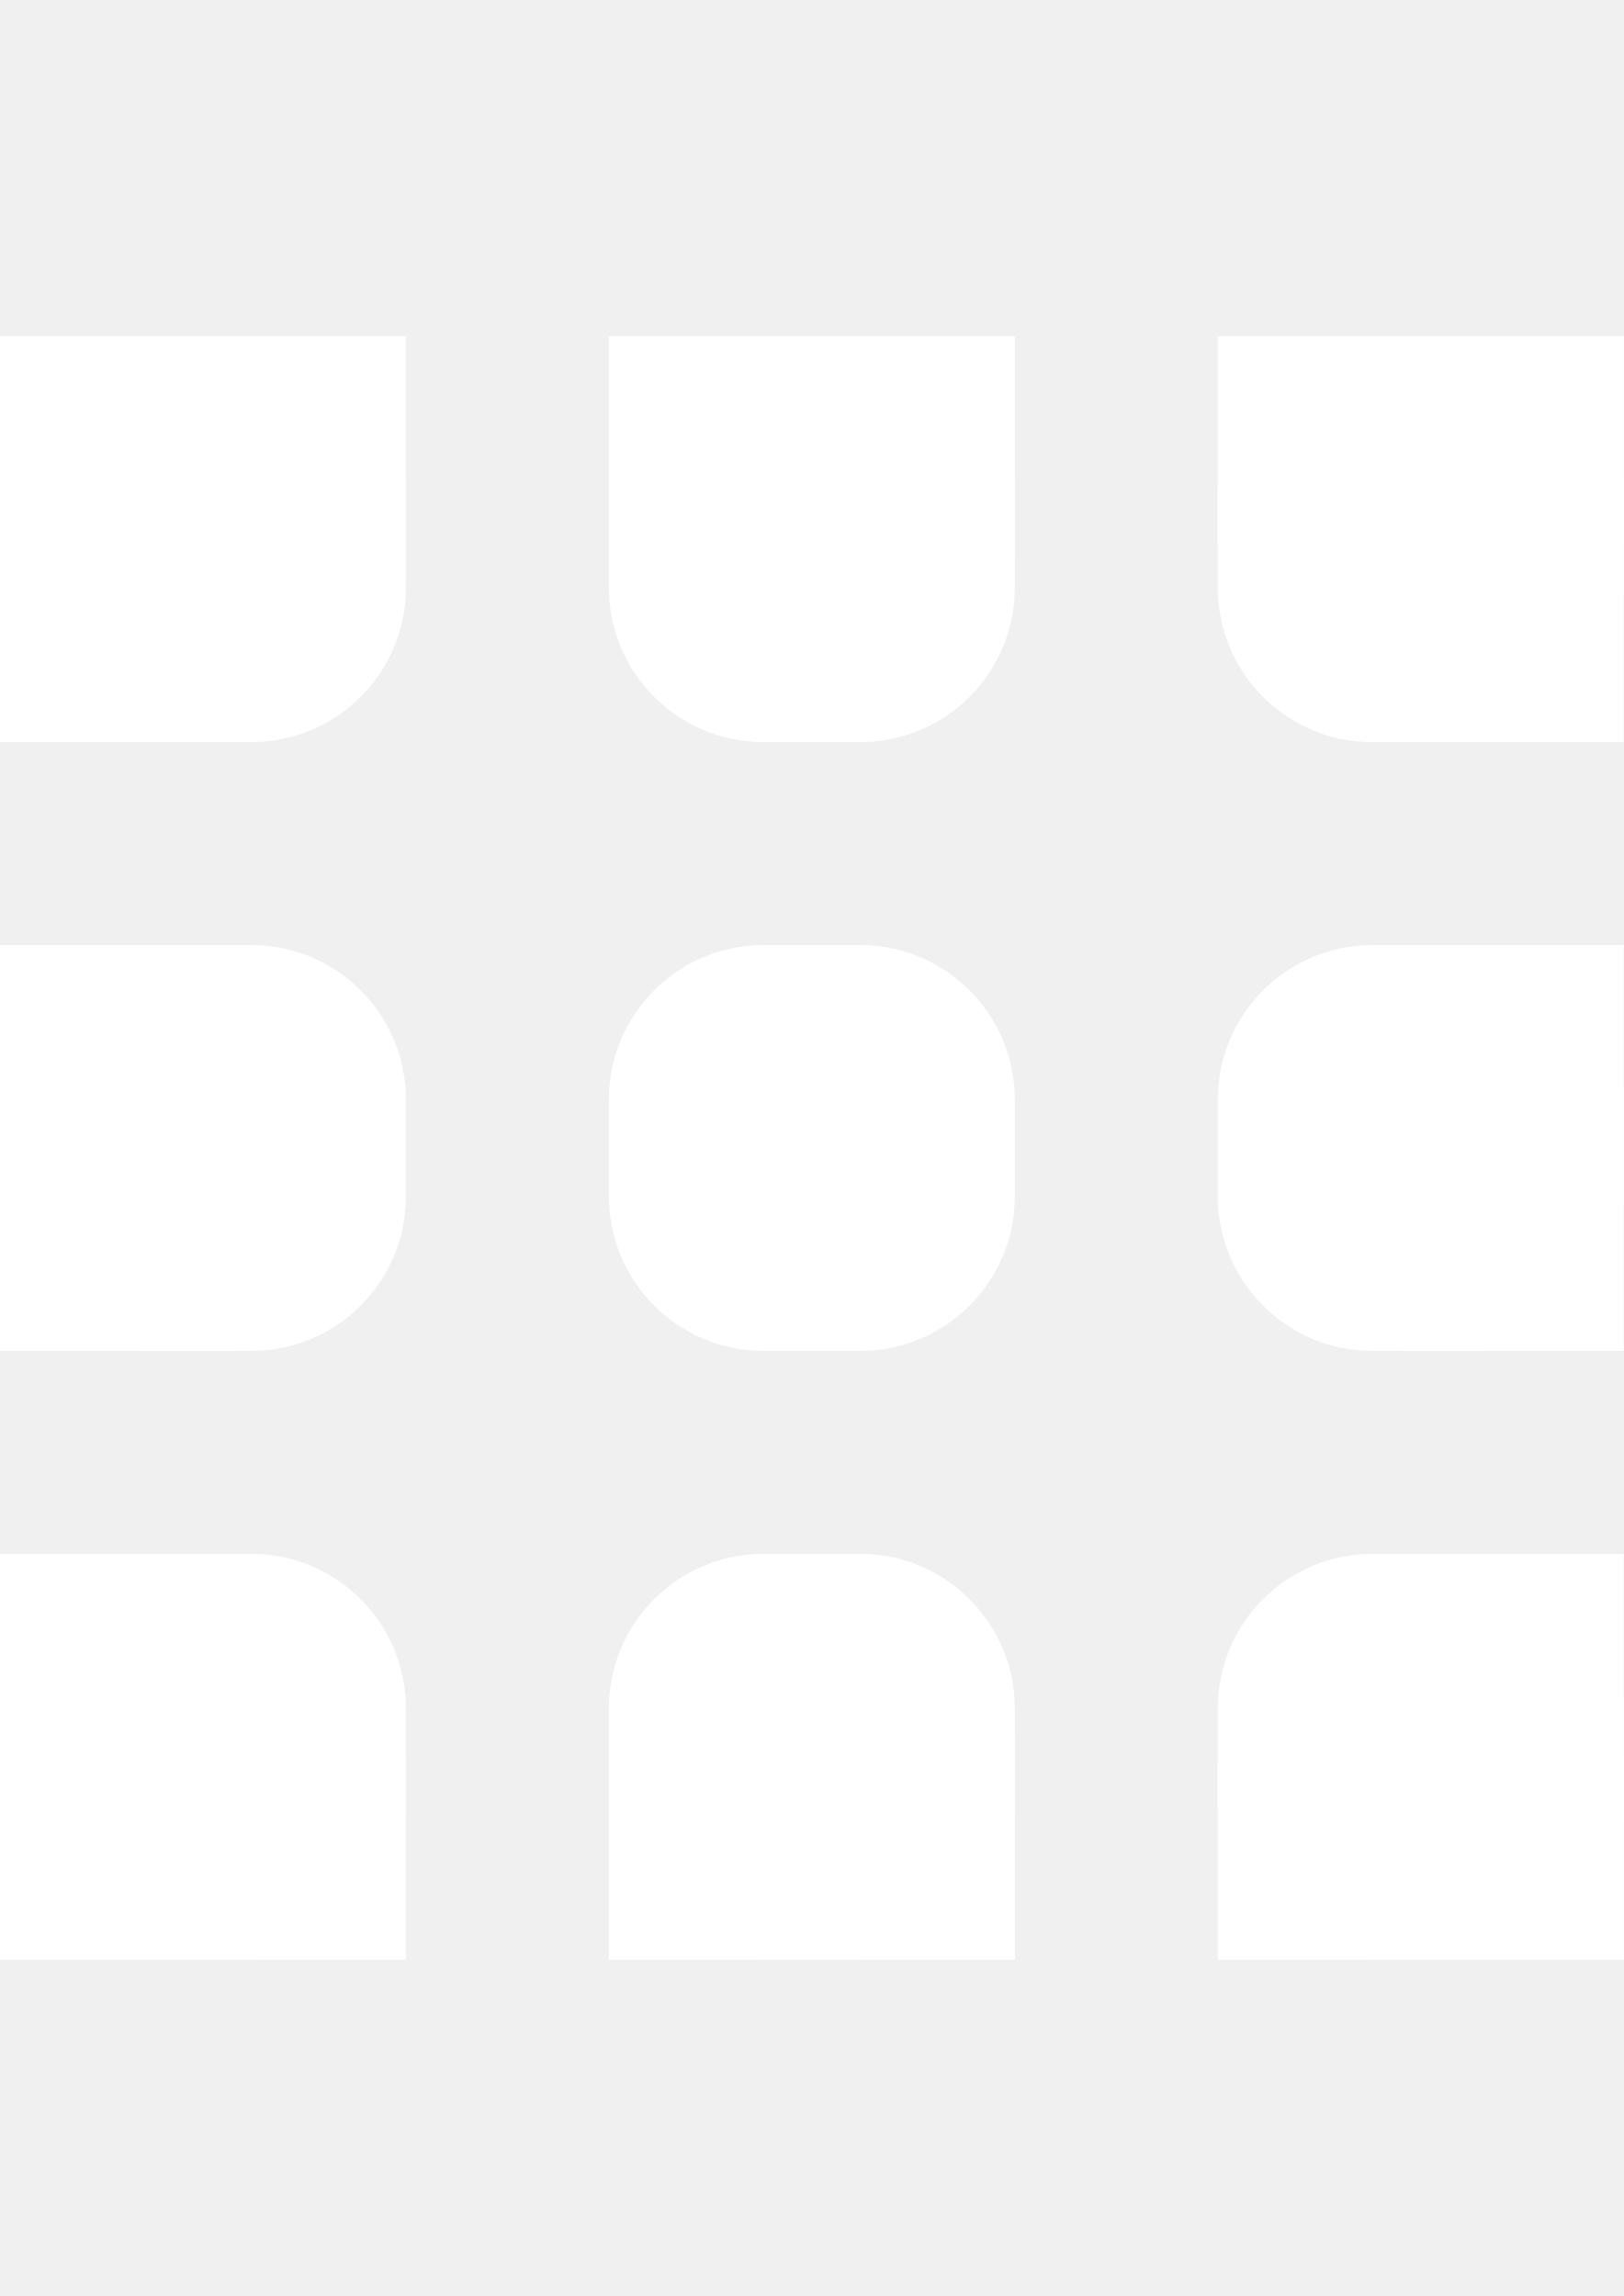
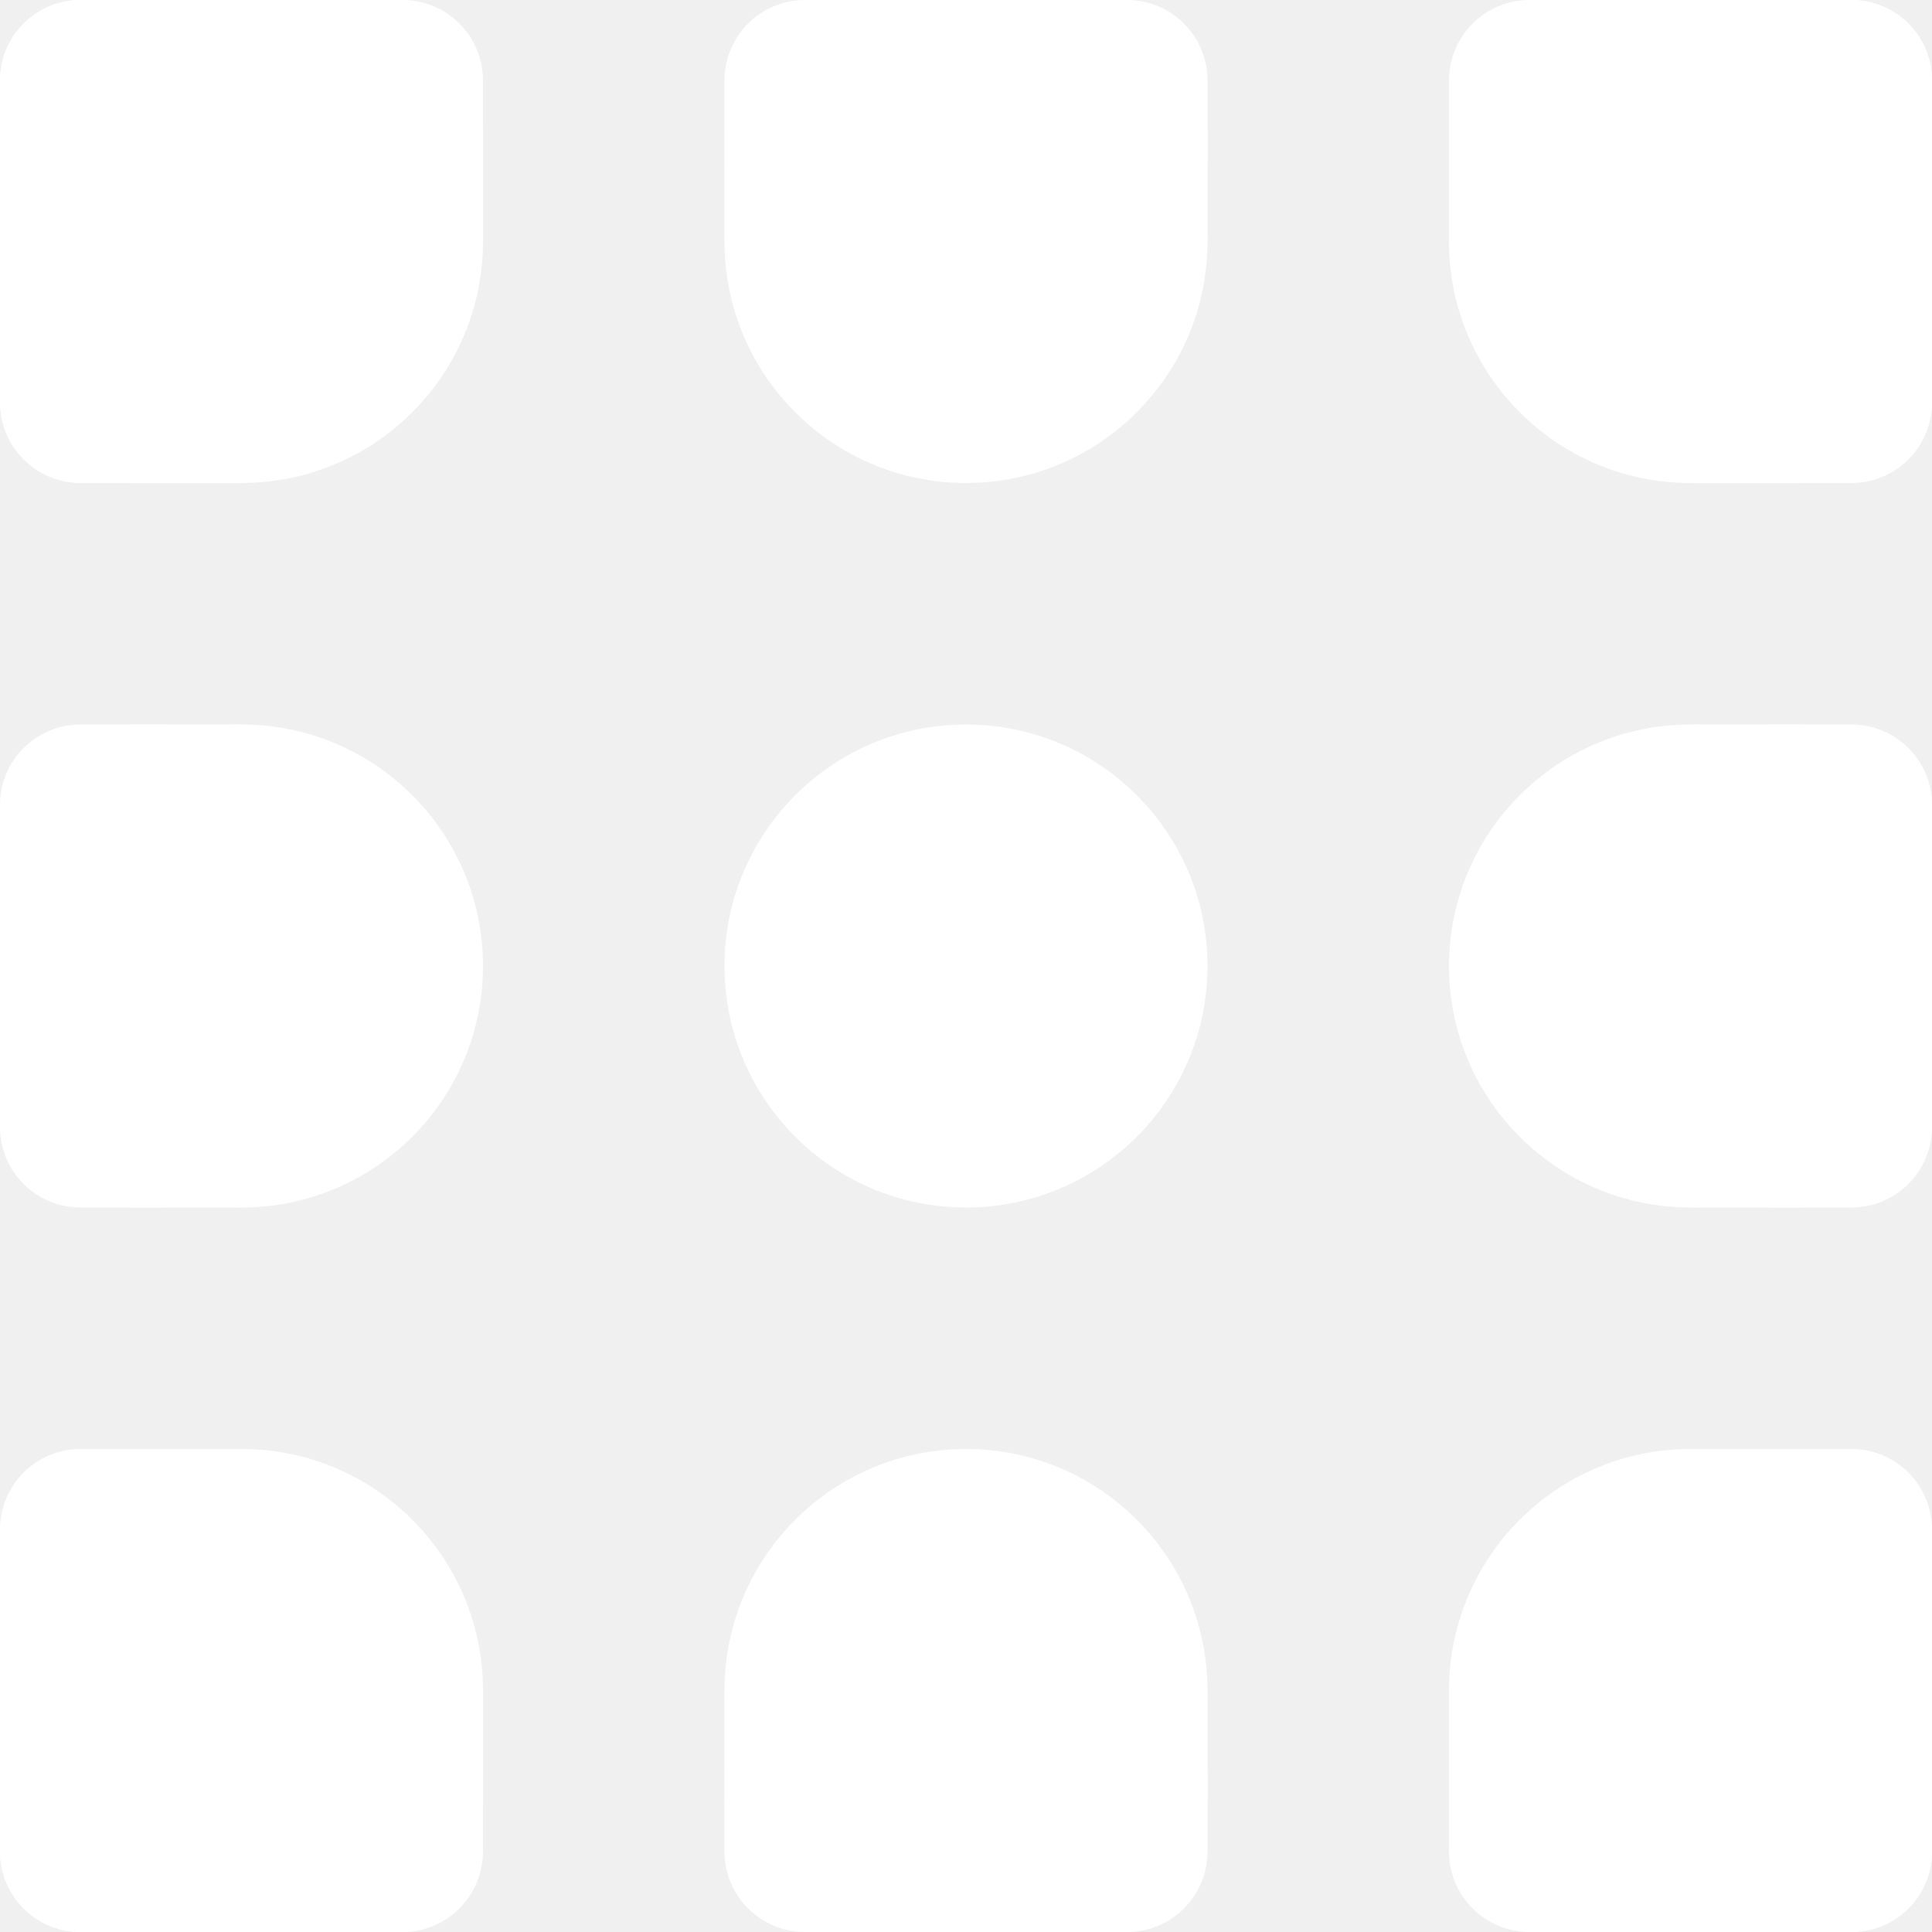
- <svg xmlns="http://www.w3.org/2000/svg" width="210mm" height="297mm" viewBox="0 0 210 297" version="1.1" id="svg5">
+ <svg xmlns="http://www.w3.org/2000/svg" width="24mm" height="24mm" viewBox="0 0 24 24" version="1.1" id="svg5">
  <defs id="defs2" />
  <g id="layer1">
-     <g id="g4210">
-       <rect style="fill:#ffffff;fill-opacity:1;fill-rule:evenodd;stroke:#000000;stroke-width:0;stroke-linecap:round;stroke-linejoin:round;stroke-miterlimit:0;paint-order:stroke fill markers" id="rect1033" width="52.5" height="52.5" x="0" y="43.5" ry="20" rx="20" />
-       <rect style="fill:#ffffff;fill-opacity:1;fill-rule:evenodd;stroke:#000000;stroke-width:0;stroke-linecap:round;stroke-linejoin:round;stroke-miterlimit:0;paint-order:stroke fill markers" id="rect2922" width="52.5" height="52.5" x="78.75" y="43.5" rx="20" ry="20" />
-       <rect style="fill:#ffffff;fill-opacity:1;fill-rule:evenodd;stroke:#000000;stroke-width:0;stroke-linecap:round;stroke-linejoin:round;stroke-miterlimit:0;paint-order:stroke fill markers" id="rect2924" width="52.5" height="52.5" x="157.5" y="43.5" rx="20" ry="20" />
-       <rect style="fill:#ffffff;fill-opacity:1;fill-rule:evenodd;stroke:#000000;stroke-width:0;stroke-linecap:round;stroke-linejoin:round;stroke-miterlimit:0;paint-order:stroke fill markers" id="rect2926" width="52.5" height="52.5" x="157.5" y="122.25" rx="20" ry="20" />
-       <rect style="fill:#ffffff;fill-opacity:1;fill-rule:evenodd;stroke:#000000;stroke-width:0;stroke-linecap:round;stroke-linejoin:round;stroke-miterlimit:0;paint-order:stroke fill markers" id="rect2928" width="52.5" height="52.5" x="78.75" y="122.25" rx="20" ry="20" />
-       <rect style="fill:#ffffff;fill-opacity:1;fill-rule:evenodd;stroke:#000000;stroke-width:0;stroke-linecap:round;stroke-linejoin:round;stroke-miterlimit:0;paint-order:stroke fill markers" id="rect2930" width="52.5" height="52.5" x="0" y="122.25" rx="20" ry="20" />
-       <rect style="fill:#ffffff;fill-opacity:1;fill-rule:evenodd;stroke:#000000;stroke-width:0;stroke-linecap:round;stroke-linejoin:round;stroke-miterlimit:0;paint-order:stroke fill markers" id="rect2932" width="52.5" height="52.5" x="0" y="201" rx="20" ry="20" />
-       <rect style="fill:#ffffff;fill-opacity:1;fill-rule:evenodd;stroke:#000000;stroke-width:0;stroke-linecap:round;stroke-linejoin:round;stroke-miterlimit:0;paint-order:stroke fill markers" id="rect2934" width="52.5" height="52.5" x="78.75" y="201" rx="20" ry="20" />
-       <rect style="fill:#ffffff;fill-opacity:1;fill-rule:evenodd;stroke:#000000;stroke-width:0;stroke-linecap:round;stroke-linejoin:round;stroke-miterlimit:0;paint-order:stroke fill markers" id="rect2936" width="52.5" height="52.5" x="157.5" y="201" rx="20" ry="20" />
-       <rect style="fill:#ffffff;fill-opacity:1;fill-rule:evenodd;stroke:#000000;stroke-width:0;stroke-linecap:round;stroke-linejoin:round;stroke-miterlimit:0;paint-order:stroke fill markers" id="rect3834" width="52.5" height="31.633" x="-1.1188319e-07" y="43.5" />
-       <rect style="fill:#ffffff;fill-opacity:1;fill-rule:evenodd;stroke:#000000;stroke-width:0;stroke-linecap:round;stroke-linejoin:round;stroke-miterlimit:0;paint-order:stroke fill markers" id="rect3836" width="52.5" height="28.423" x="78.75" y="43.5" />
-       <rect style="fill:#ffffff;fill-opacity:1;fill-rule:evenodd;stroke:#000000;stroke-width:0;stroke-linecap:round;stroke-linejoin:round;stroke-miterlimit:0;paint-order:stroke fill markers" id="rect3838" width="52.5" height="26.818" x="157.5" y="43.5" />
-       <rect style="fill:#ffffff;fill-opacity:1;fill-rule:evenodd;stroke:#000000;stroke-width:0;stroke-linecap:round;stroke-linejoin:round;stroke-miterlimit:0;paint-order:stroke fill markers" id="rect3840" width="28.958" height="52.5" x="181.042" y="122.25" />
-       <rect style="fill:#ffffff;fill-opacity:1;fill-rule:evenodd;stroke:#000000;stroke-width:0;stroke-linecap:round;stroke-linejoin:round;stroke-miterlimit:0;paint-order:stroke fill markers" id="rect3842" width="52.5" height="25.748" x="157.5" y="227.752" />
-       <rect style="fill:#ffffff;fill-opacity:1;fill-rule:evenodd;stroke:#000000;stroke-width:0;stroke-linecap:round;stroke-linejoin:round;stroke-miterlimit:0;paint-order:stroke fill markers" id="rect3844" width="52.5" height="28.958" x="78.75" y="224.542" />
-       <rect style="fill:#ffffff;fill-opacity:1;fill-rule:evenodd;stroke:#000000;stroke-width:0;stroke-linecap:round;stroke-linejoin:round;stroke-miterlimit:0;paint-order:stroke fill markers" id="rect3846" width="52.5" height="26.283" x="-1.4622555e-07" y="227.217" />
-       <rect style="fill:#ffffff;fill-opacity:1;fill-rule:evenodd;stroke:#000000;stroke-width:0;stroke-linecap:round;stroke-linejoin:round;stroke-miterlimit:0;paint-order:stroke fill markers" id="rect3848" width="30.563" height="52.5" x="-1.1850425e-07" y="122.25" />
-       <rect style="fill:#ffffff;fill-opacity:1;fill-rule:evenodd;stroke:#000000;stroke-width:0;stroke-linecap:round;stroke-linejoin:round;stroke-miterlimit:0;paint-order:stroke fill markers" id="rect3952" width="22.002" height="52.5" x="-1.7631228e-07" y="43.5" />
-       <rect style="fill:#ffffff;fill-opacity:1;fill-rule:evenodd;stroke:#000000;stroke-width:0;stroke-linecap:round;stroke-linejoin:round;stroke-miterlimit:0;paint-order:stroke fill markers" id="rect3954" width="26.283" height="52.5" x="-1.4622555e-07" y="201" />
-       <rect style="fill:#ffffff;fill-opacity:1;fill-rule:evenodd;stroke:#000000;stroke-width:0;stroke-linecap:round;stroke-linejoin:round;stroke-miterlimit:0;paint-order:stroke fill markers" id="rect3956" width="28.423" height="52.5" x="181.577" y="201" />
-       <rect style="fill:#ffffff;fill-opacity:1;fill-rule:evenodd;stroke:#000000;stroke-width:0;stroke-linecap:round;stroke-linejoin:round;stroke-miterlimit:0;paint-order:stroke fill markers" id="rect3958" width="26.283" height="52.5" x="183.717" y="43.5" />
+     <g id="g2684">
+       <rect style="fill:#ffffff;fill-opacity:1;fill-rule:evenodd;stroke:#000000;stroke-width:0;stroke-linecap:round;stroke-linejoin:round;stroke-miterlimit:0;paint-order:stroke fill markers" id="rect2928" width="6" height="6" x="9" y="9" rx="3" ry="3" />
+       <g id="g2592">
+         <rect style="fill:#ffffff;fill-opacity:1;fill-rule:evenodd;stroke:#000000;stroke-width:0;stroke-linecap:round;stroke-linejoin:round;stroke-miterlimit:0;paint-order:stroke fill markers" id="rect2924" width="6" height="6" x="18" y="-3.4815923e-06" rx="3" ry="3" />
+         <rect style="fill:#ffffff;fill-opacity:1;fill-rule:evenodd;stroke:#000000;stroke-width:0;stroke-linecap:round;stroke-linejoin:round;stroke-miterlimit:0;paint-order:stroke fill markers" id="rect3838" width="6" height="3" x="18" y="-3.4815923e-06" ry="1" rx="1" />
+         <rect style="fill:#ffffff;fill-opacity:1;fill-rule:evenodd;stroke:#000000;stroke-width:0;stroke-linecap:round;stroke-linejoin:round;stroke-miterlimit:0;paint-order:stroke fill markers" id="rect3958" height="6" x="21" y="-3.4815923e-06" width="3" ry="1" rx="1" />
+         <rect style="fill:#ffffff;fill-opacity:1;fill-rule:evenodd;stroke:#ffa47b;stroke-width:0;stroke-linecap:round;stroke-linejoin:round;stroke-opacity:0.992" id="rect2279" width="1.4" height="1.4" x="20.999" y="4.601" />
+         <rect style="fill:#ffffff;fill-opacity:1;fill-rule:evenodd;stroke:#ffa47b;stroke-width:0;stroke-linecap:round;stroke-linejoin:round;stroke-opacity:0.992" id="rect2279-0" width="1.4" height="1.4" x="18" y="1.6" />
+       </g>
+       <g id="g2598">
+         <rect style="fill:#ffffff;fill-opacity:1;fill-rule:evenodd;stroke:#000000;stroke-width:0;stroke-linecap:round;stroke-linejoin:round;stroke-miterlimit:0;paint-order:stroke fill markers" id="rect2922" width="6" height="6" x="9" y="-3.4815923e-06" rx="3" ry="3" />
+         <rect style="fill:#ffffff;fill-opacity:1;fill-rule:evenodd;stroke:#000000;stroke-width:0;stroke-linecap:round;stroke-linejoin:round;stroke-miterlimit:0;paint-order:stroke fill markers" id="rect3836" width="6" height="3" x="9" y="-3.4815923e-06" ry="1" />
+         <rect style="fill:#ffffff;fill-opacity:1;fill-rule:evenodd;stroke:#ffa47b;stroke-width:0;stroke-linecap:round;stroke-linejoin:round;stroke-opacity:0.992" id="rect2279-9" width="1.4" height="1.4" x="13.6" y="1.599" />
+         <rect style="fill:#ffffff;fill-opacity:1;fill-rule:evenodd;stroke:#ffa47b;stroke-width:0;stroke-linecap:round;stroke-linejoin:round;stroke-opacity:0.992" id="rect2279-7" width="1.4" height="1.4" x="8.999" y="1.599" />
+       </g>
+       <g id="g2605">
+         <rect style="fill:#ffffff;fill-opacity:1;fill-rule:evenodd;stroke:#000000;stroke-width:0;stroke-linecap:round;stroke-linejoin:round;stroke-miterlimit:0;paint-order:stroke fill markers" id="rect1033" width="6" height="6" x="-5.9900452e-07" y="-3.4815923e-06" ry="3" rx="3" />
+         <rect style="fill:#ffffff;fill-opacity:1;fill-rule:evenodd;stroke:#000000;stroke-width:0;stroke-linecap:round;stroke-linejoin:round;stroke-miterlimit:0;paint-order:stroke fill markers" id="rect3834" width="6" height="3" x="-6.1678918e-07" y="-3.4865902e-06" ry="1" />
+         <rect style="fill:#ffffff;fill-opacity:1;fill-rule:evenodd;stroke:#000000;stroke-width:0;stroke-linecap:round;stroke-linejoin:round;stroke-miterlimit:0;paint-order:stroke fill markers" id="rect3952" width="2.999" height="6" x="-6.1915256e-07" y="-3.4815903e-06" ry="1" />
+         <rect style="fill:#ffffff;fill-opacity:1;fill-rule:evenodd;stroke:#ffa47b;stroke-width:0;stroke-linecap:round;stroke-linejoin:round;stroke-opacity:0.992" id="rect2279-5" width="1.4" height="1.4" x="4.601" y="1.599" />
+         <rect style="fill:#ffffff;fill-opacity:1;fill-rule:evenodd;stroke:#ffa47b;stroke-width:0;stroke-linecap:round;stroke-linejoin:round;stroke-opacity:0.992" id="rect2279-1" width="1.4" height="1.4" x="1.599" y="4.601" />
+       </g>
+       <g id="g2611">
+         <rect style="fill:#ffffff;fill-opacity:1;fill-rule:evenodd;stroke:#000000;stroke-width:0;stroke-linecap:round;stroke-linejoin:round;stroke-miterlimit:0;paint-order:stroke fill markers" id="rect2930" width="6" height="6" x="-5.9900452e-07" y="9" rx="3" ry="3" />
+         <rect style="fill:#ffffff;fill-opacity:1;fill-rule:evenodd;stroke:#000000;stroke-width:0;stroke-linecap:round;stroke-linejoin:round;stroke-miterlimit:0;paint-order:stroke fill markers" id="rect3848" width="2.999" height="6" x="-6.1254786e-07" y="9" ry="1" />
+         <rect style="fill:#ffffff;fill-opacity:1;fill-rule:evenodd;stroke:#ffa47b;stroke-width:0;stroke-linecap:round;stroke-linejoin:round;stroke-opacity:0.992" id="rect2279-3" width="1.4" height="1.4" x="1.599" y="9" />
+         <rect style="fill:#ffffff;fill-opacity:1;fill-rule:evenodd;stroke:#ffa47b;stroke-width:0;stroke-linecap:round;stroke-linejoin:round;stroke-opacity:0.992" id="rect2279-77" width="1.4" height="1.4" x="1.599" y="13.6" />
+       </g>
+       <g id="g2618">
+         <rect style="fill:#ffffff;fill-opacity:1;fill-rule:evenodd;stroke:#000000;stroke-width:0;stroke-linecap:round;stroke-linejoin:round;stroke-miterlimit:0;paint-order:stroke fill markers" id="rect2932" width="6" height="6" x="-5.9900452e-07" y="18" rx="3" ry="3" />
+         <rect style="fill:#ffffff;fill-opacity:1;fill-rule:evenodd;stroke:#000000;stroke-width:0;stroke-linecap:round;stroke-linejoin:round;stroke-miterlimit:0;paint-order:stroke fill markers" id="rect3846" width="6" height="3" x="-6.1571598e-07" y="21" ry="1" />
+         <rect style="fill:#ffffff;fill-opacity:1;fill-rule:evenodd;stroke:#000000;stroke-width:0;stroke-linecap:round;stroke-linejoin:round;stroke-miterlimit:0;paint-order:stroke fill markers" id="rect3954" width="2.999" height="6" x="-6.1571598e-07" y="18" ry="1" />
+         <rect style="fill:#ffffff;fill-opacity:1;fill-rule:evenodd;stroke:#ffa47b;stroke-width:0;stroke-linecap:round;stroke-linejoin:round;stroke-opacity:0.992" id="rect2279-4" width="1.4" height="1.4" x="1.599" y="18" />
+         <rect style="fill:#ffffff;fill-opacity:1;fill-rule:evenodd;stroke:#ffa47b;stroke-width:0;stroke-linecap:round;stroke-linejoin:round;stroke-opacity:0.992" id="rect2279-8" width="1.4" height="1.4" x="4.601" y="20.999" />
+       </g>
+       <g id="g2624">
+         <rect style="fill:#ffffff;fill-opacity:1;fill-rule:evenodd;stroke:#000000;stroke-width:0;stroke-linecap:round;stroke-linejoin:round;stroke-miterlimit:0;paint-order:stroke fill markers" id="rect2934" width="6" height="6" x="9" y="18" rx="3" ry="3" />
+         <rect style="fill:#ffffff;fill-opacity:1;fill-rule:evenodd;stroke:#000000;stroke-width:0;stroke-linecap:round;stroke-linejoin:round;stroke-miterlimit:0;paint-order:stroke fill markers" id="rect3844" width="6" height="3" x="9" y="21" ry="1" />
+         <rect style="fill:#ffffff;fill-opacity:1;fill-rule:evenodd;stroke:#ffa47b;stroke-width:0;stroke-linecap:round;stroke-linejoin:round;stroke-opacity:0.992" id="rect2279-80" width="1.4" height="1.4" x="8.999" y="20.999" />
+         <rect style="fill:#ffffff;fill-opacity:1;fill-rule:evenodd;stroke:#ffa47b;stroke-width:0;stroke-linecap:round;stroke-linejoin:round;stroke-opacity:0.992" id="rect2279-92" width="1.4" height="1.4" x="13.6" y="20.999" />
+       </g>
+       <g id="g2631">
+         <rect style="fill:#ffffff;fill-opacity:1;fill-rule:evenodd;stroke:#000000;stroke-width:0;stroke-linecap:round;stroke-linejoin:round;stroke-miterlimit:0;paint-order:stroke fill markers" id="rect2936" width="6" height="6" x="18" y="18" rx="3" ry="3" />
+         <rect style="fill:#ffffff;fill-opacity:1;fill-rule:evenodd;stroke:#000000;stroke-width:0;stroke-linecap:round;stroke-linejoin:round;stroke-miterlimit:0;paint-order:stroke fill markers" id="rect3842" width="6" height="3" x="18" y="21" ry="1" />
+         <rect style="fill:#ffffff;fill-opacity:1;fill-rule:evenodd;stroke:#000000;stroke-width:0;stroke-linecap:round;stroke-linejoin:round;stroke-miterlimit:0;paint-order:stroke fill markers" id="rect3956" width="3" height="6" x="21" y="18" ry="1" />
+         <rect style="fill:#ffffff;fill-opacity:1;fill-rule:evenodd;stroke:#ffa47b;stroke-width:0;stroke-linecap:round;stroke-linejoin:round;stroke-opacity:0.992" id="rect2279-73" width="1.4" height="1.4" x="18" y="20.999" />
+         <rect style="fill:#ffffff;fill-opacity:1;fill-rule:evenodd;stroke:#ffa47b;stroke-width:0;stroke-linecap:round;stroke-linejoin:round;stroke-opacity:0.992" id="rect2279-16" width="1.4" height="1.4" x="21" y="18" />
+       </g>
+       <g id="g2637">
+         <rect style="fill:#ffffff;fill-opacity:1;fill-rule:evenodd;stroke:#000000;stroke-width:0;stroke-linecap:round;stroke-linejoin:round;stroke-miterlimit:0;paint-order:stroke fill markers" id="rect2926" width="6" height="6" x="18" y="9" rx="3" ry="3" />
+         <rect style="fill:#ffffff;fill-opacity:1;fill-rule:evenodd;stroke:#000000;stroke-width:0;stroke-linecap:round;stroke-linejoin:round;stroke-miterlimit:0;paint-order:stroke fill markers" id="rect3840" width="3" height="6" x="21" y="9" rx="1" />
+         <rect style="fill:#ffffff;fill-opacity:1;fill-rule:evenodd;stroke:#ffa47b;stroke-width:0;stroke-linecap:round;stroke-linejoin:round;stroke-opacity:0.992" id="rect2279-13" width="1.4" height="1.4" x="20.999" y="9" />
+         <rect style="fill:#ffffff;fill-opacity:1;fill-rule:evenodd;stroke:#ffa47b;stroke-width:0;stroke-linecap:round;stroke-linejoin:round;stroke-opacity:0.992" id="rect2279-84" width="1.4" height="1.4" x="20.999" y="13.6" />
+       </g>
    </g>
  </g>
</svg>
